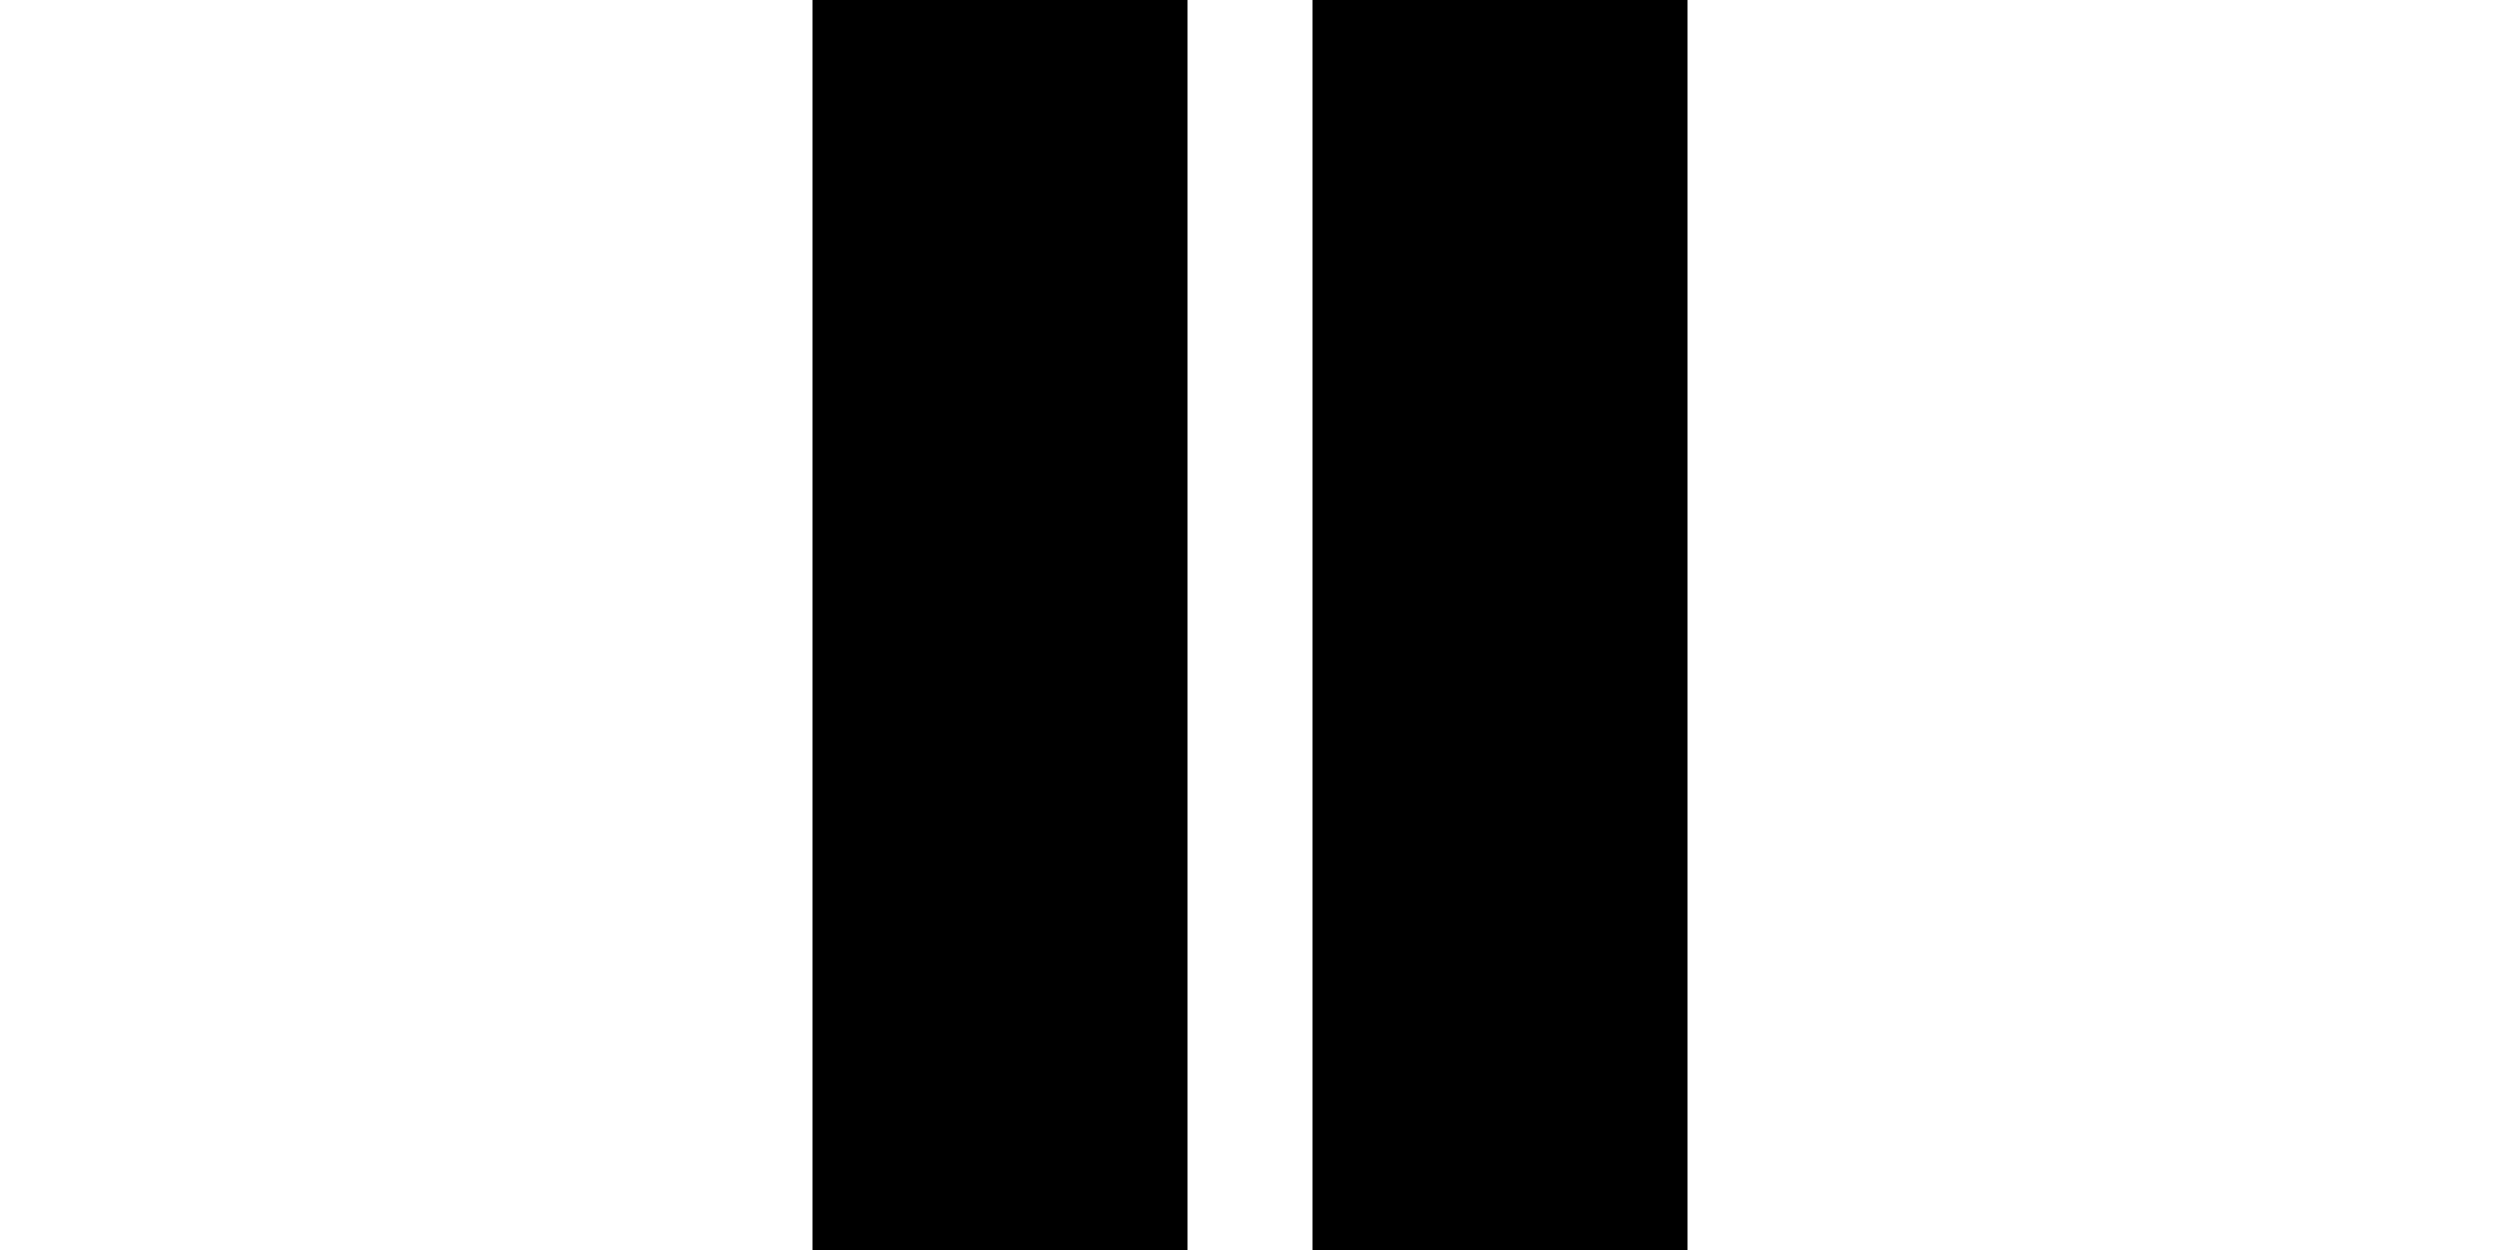
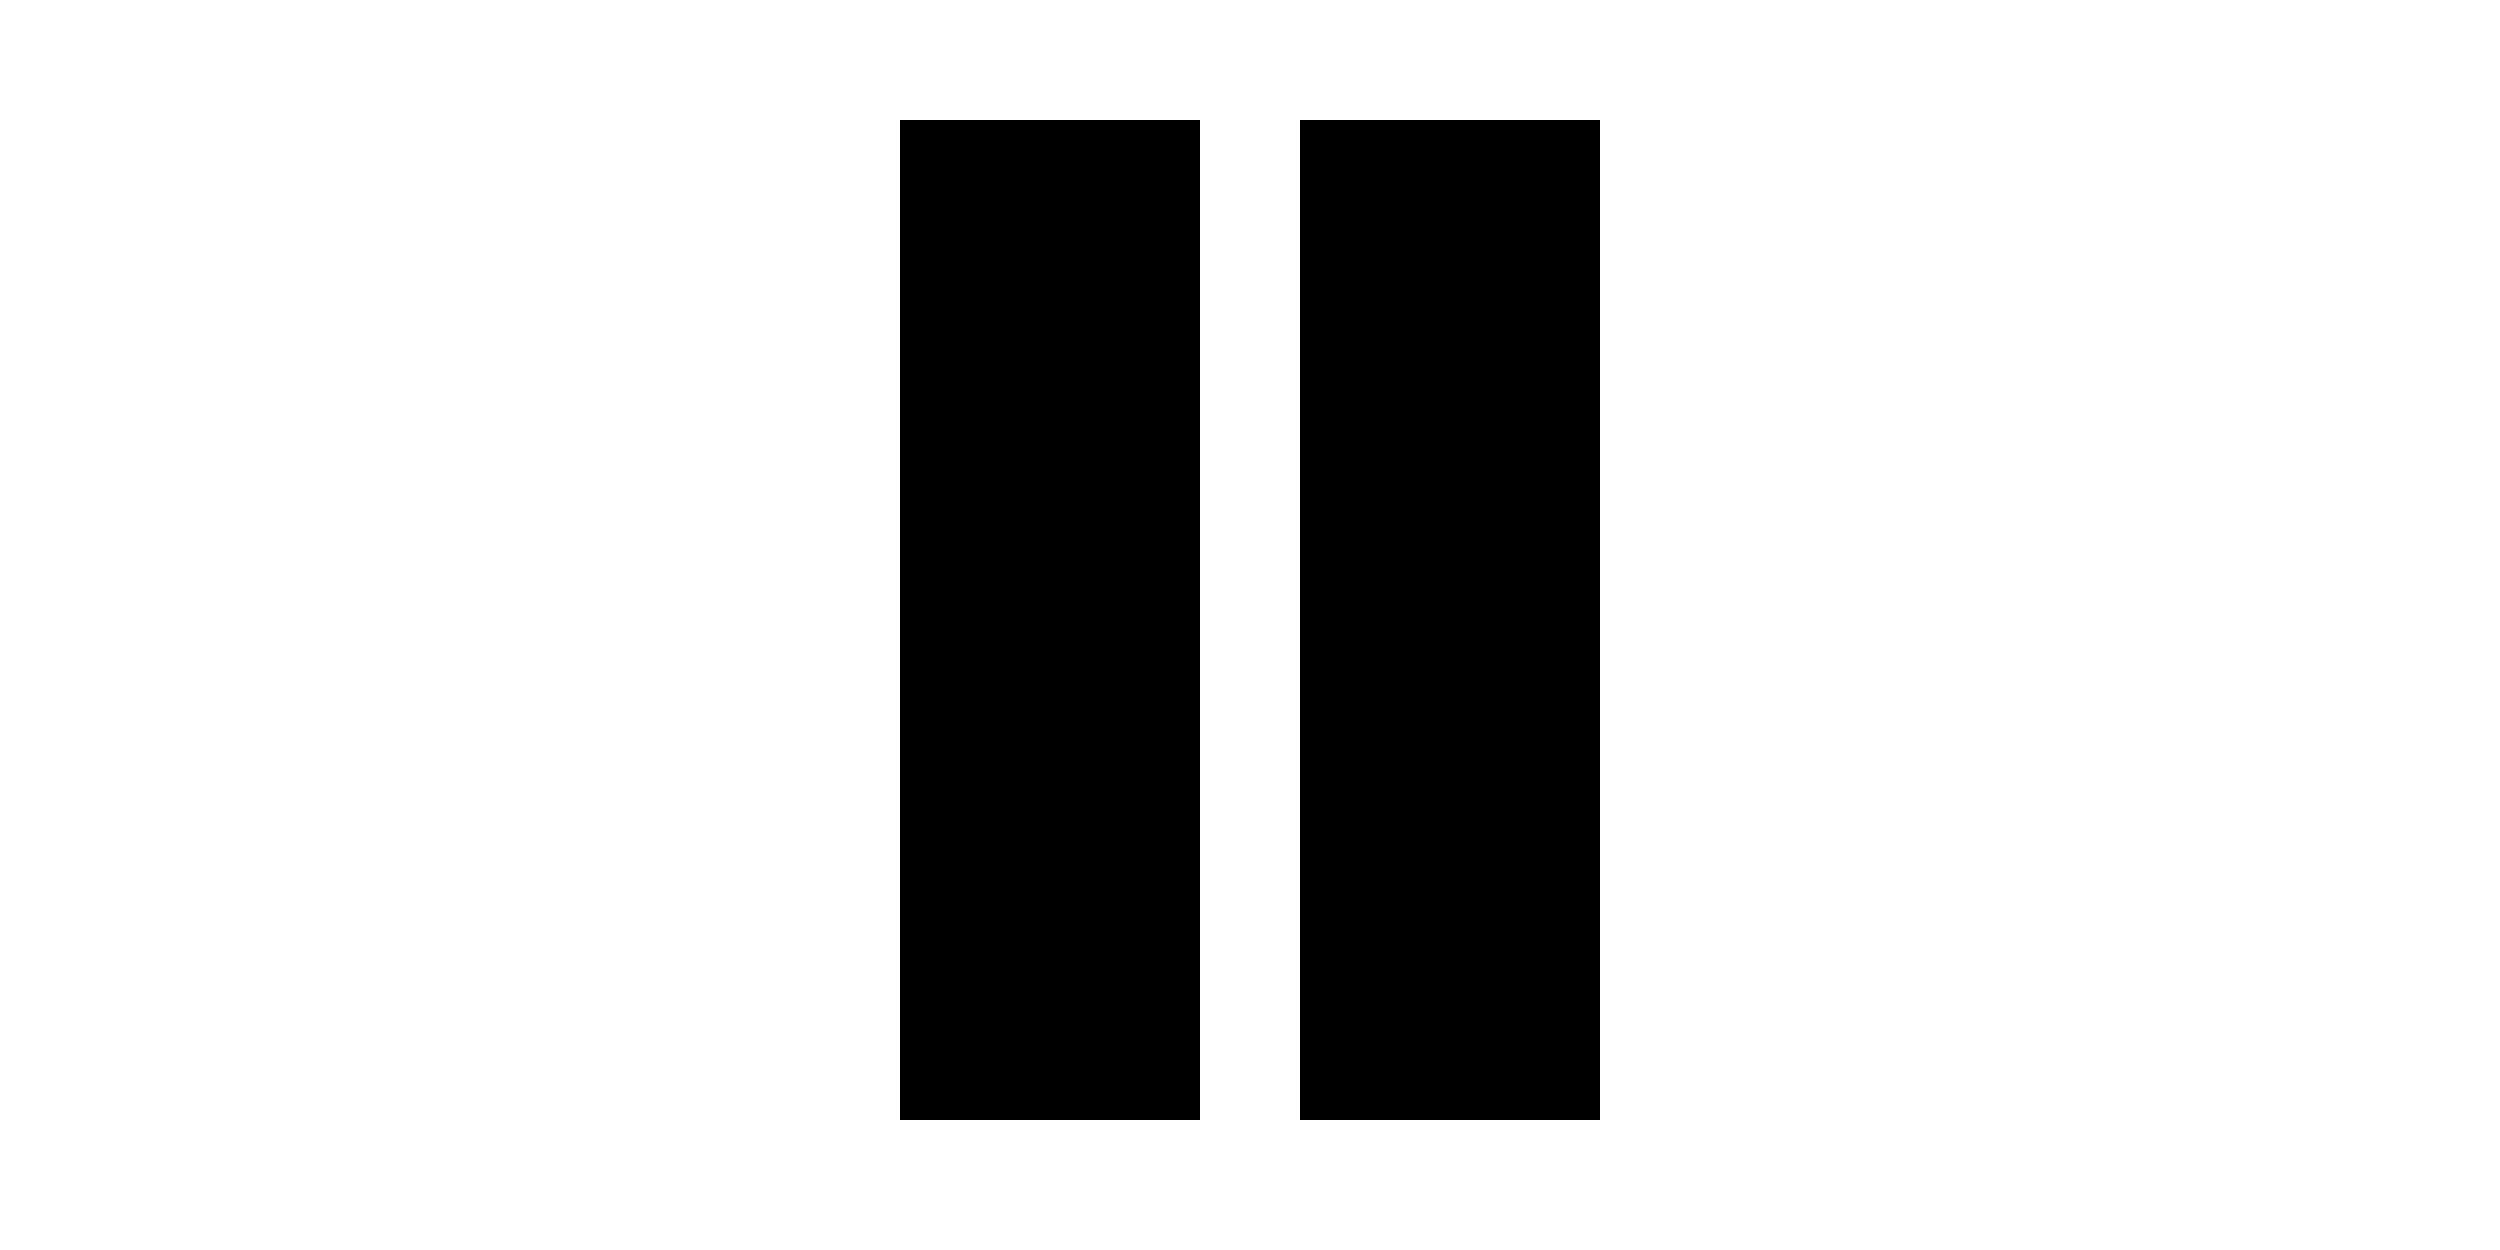
<svg xmlns="http://www.w3.org/2000/svg" height="50" width="100" version="1.1" viewBox="0 0 100 50">
-   <g transform="matrix(.5 0 0 .5 25 -476)">
-     <rect y="952" width="30" x="55" height="100" />
-     <rect y="952" width="30" x="15" height="100" />
+   <g transform="matrix(.4 0 0 .4 30 -376)">
+     <rect y="952" width="30" height="100" x="55" />
+     <rect y="952" width="30" height="100" x="15" />
  </g>
</svg>
